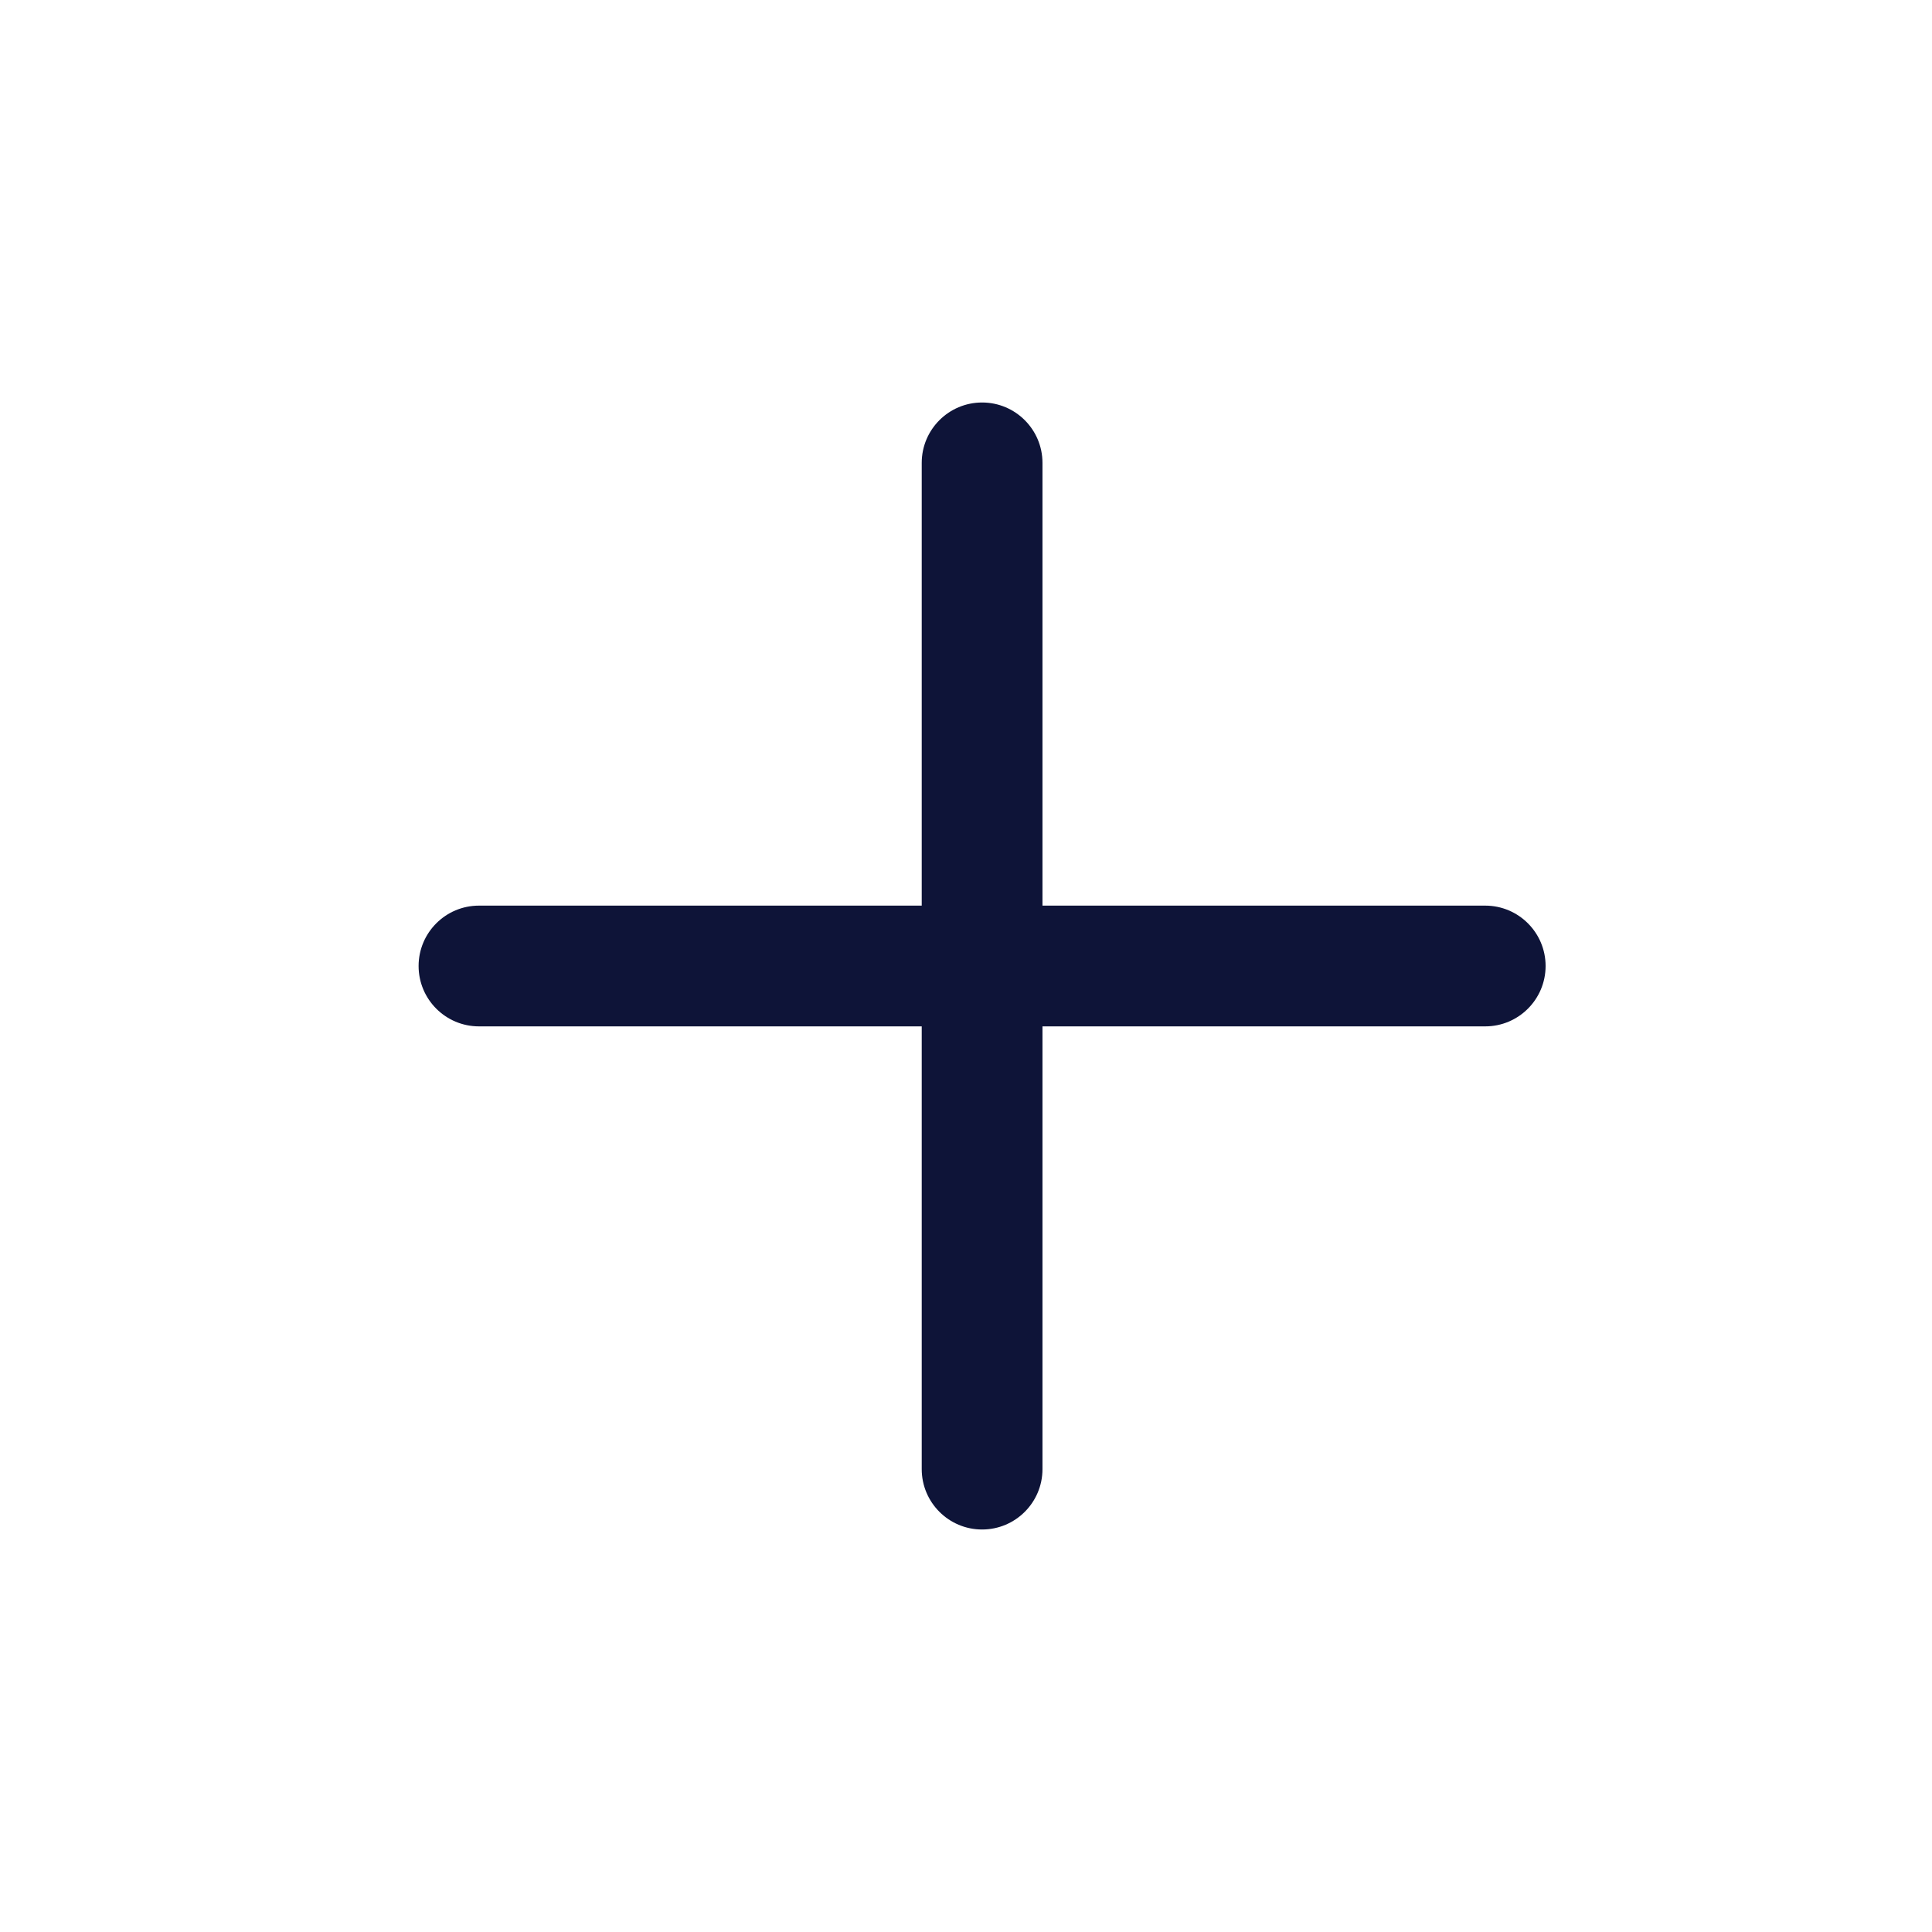
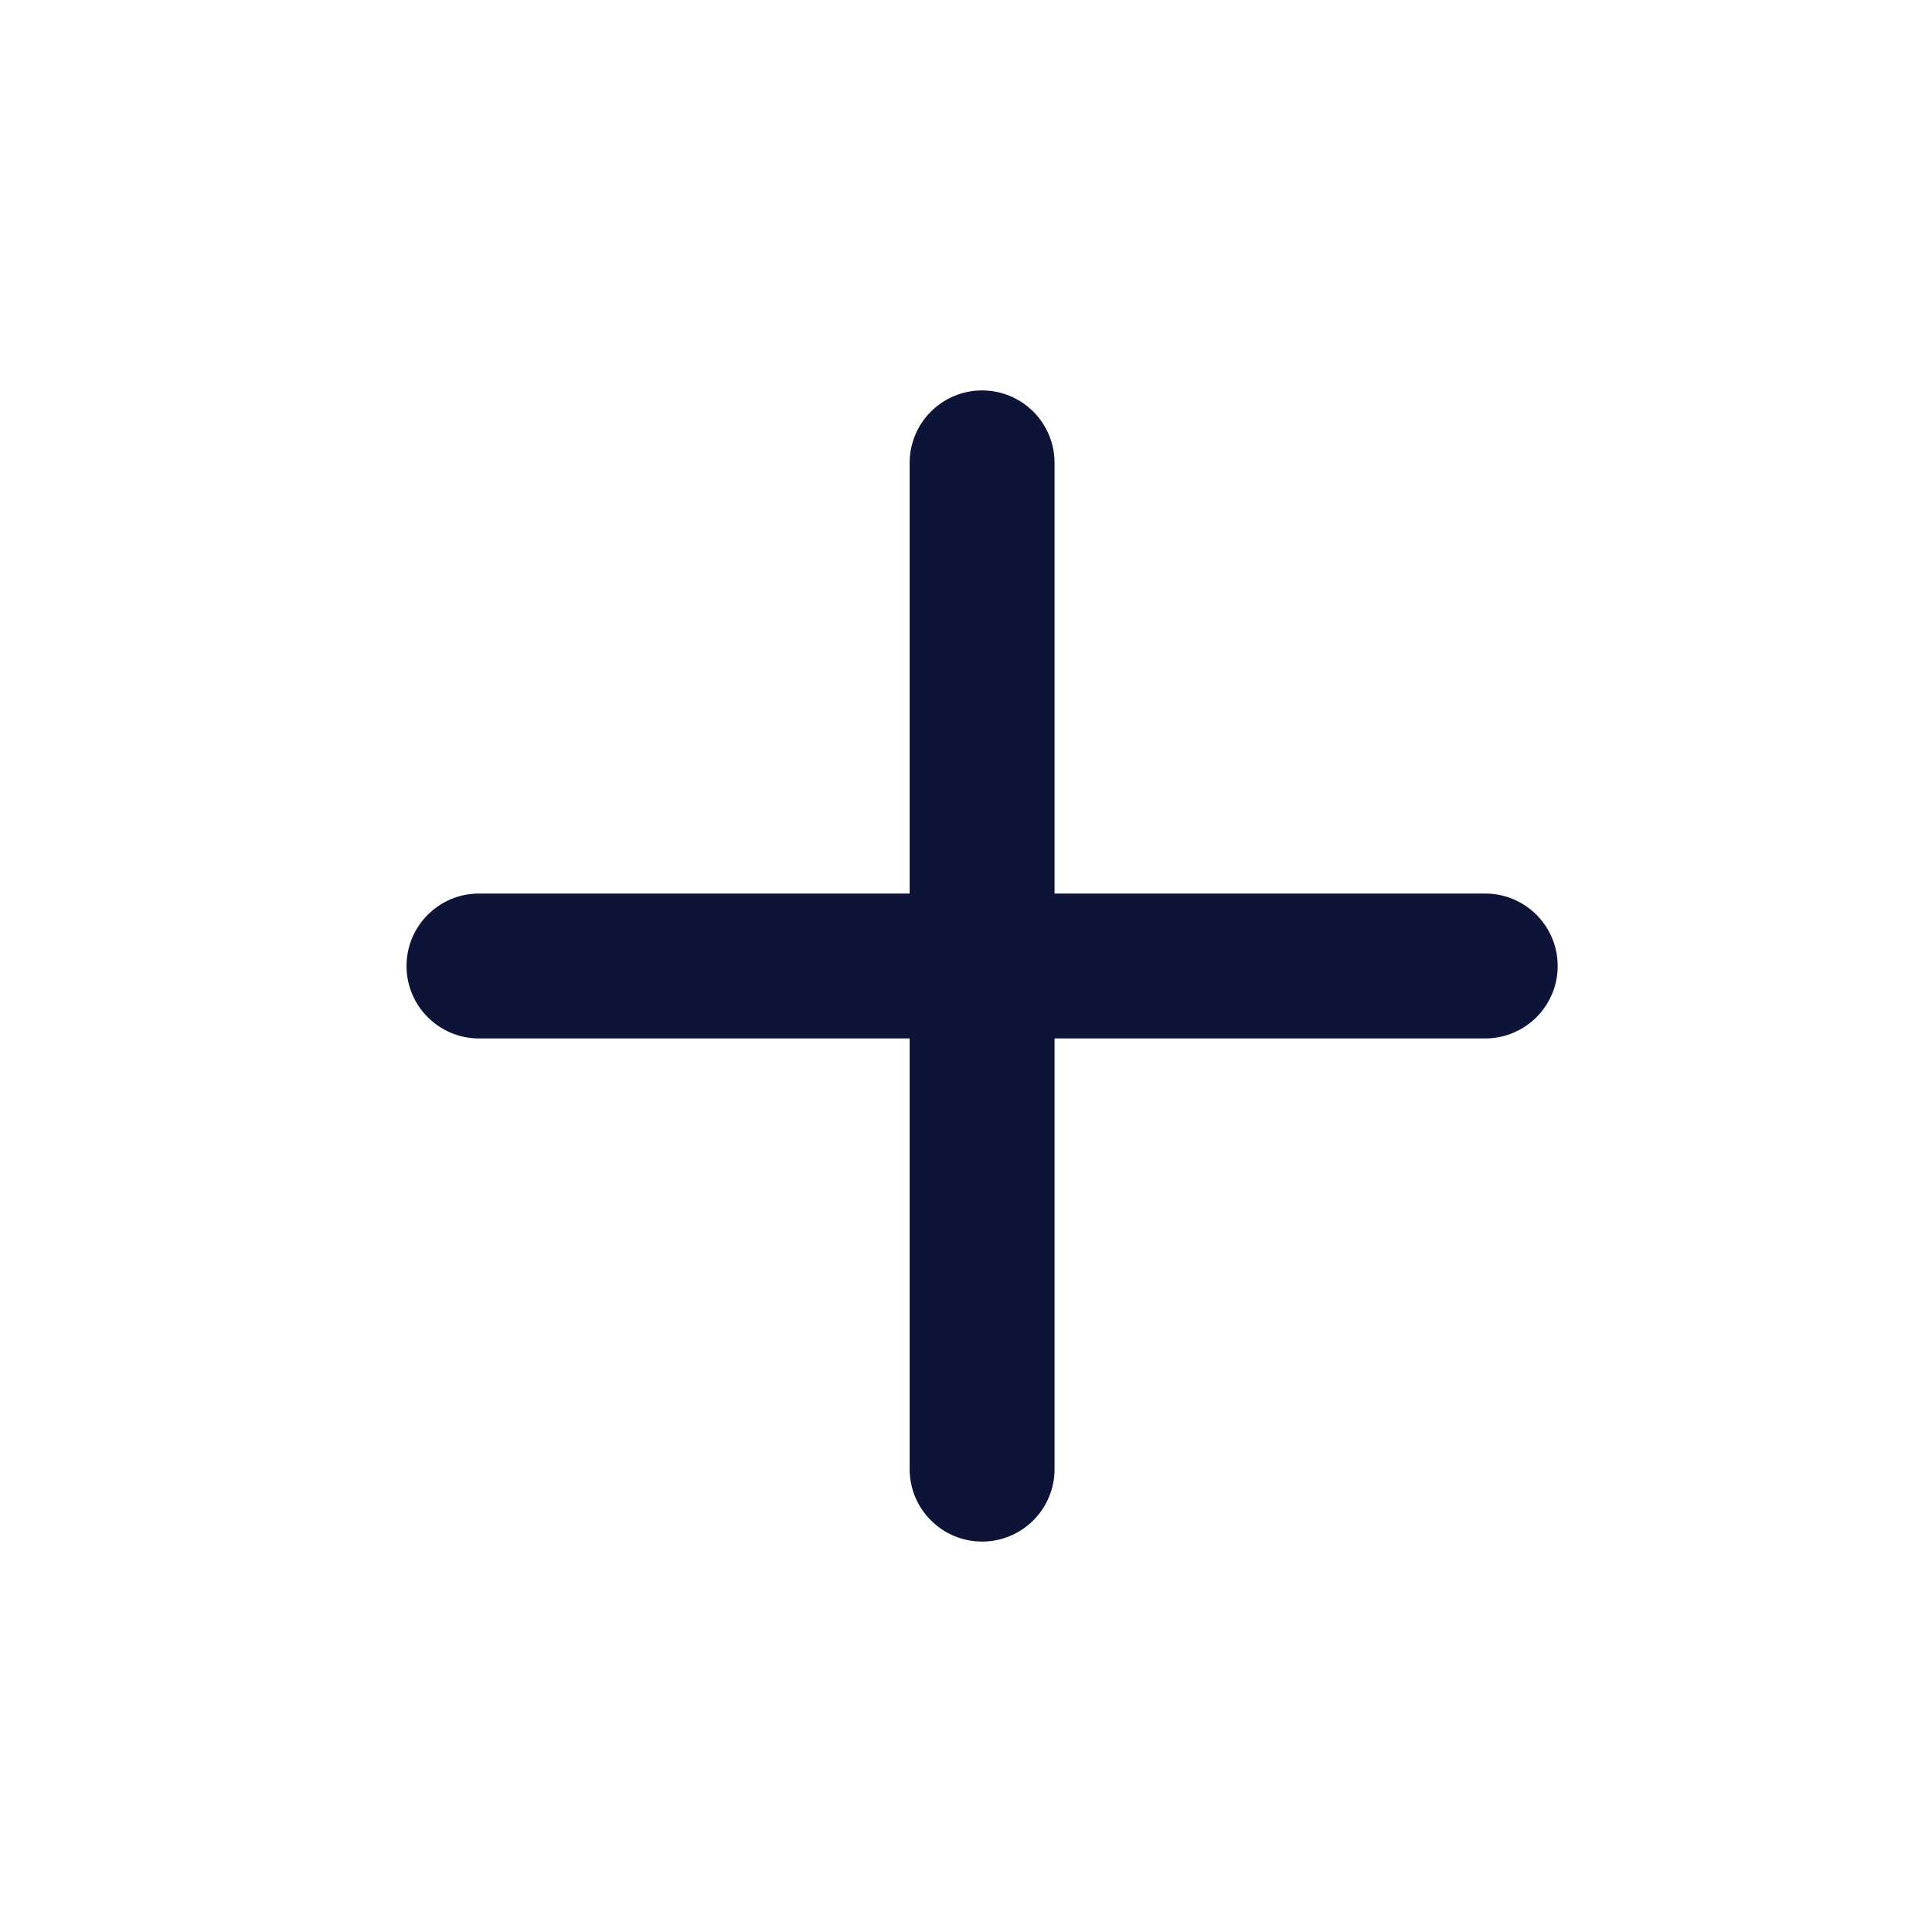
<svg xmlns="http://www.w3.org/2000/svg" width="24" height="24" viewBox="0 0 24 24" fill="none">
-   <path fill-rule="evenodd" clip-rule="evenodd" d="M12.95 5.75C12.95 5.336 12.614 5 12.2 5C11.786 5 11.45 5.336 11.45 5.75V11.25H5.95C5.536 11.25 5.2 11.586 5.2 12C5.2 12.414 5.536 12.75 5.95 12.75H11.45V18.25C11.45 18.664 11.786 19 12.2 19C12.614 19 12.95 18.664 12.95 18.25V12.75H18.45C18.864 12.75 19.2 12.414 19.2 12C19.2 11.586 18.864 11.25 18.45 11.25H12.95V5.75Z" fill="#0E1438" />
+   <path fill-rule="evenodd" clip-rule="evenodd" d="M13.1 5.75C13.1 5.253 12.697 4.85 12.2 4.85C11.703 4.85 11.3 5.253 11.3 5.75V11.1H5.95C5.453 11.1 5.05 11.503 5.05 12C5.05 12.497 5.453 12.9 5.95 12.9H11.3V18.25C11.3 18.747 11.703 19.15 12.2 19.15C12.697 19.15 13.1 18.747 13.1 18.25V12.9H18.45C18.947 12.9 19.35 12.497 19.35 12C19.35 11.503 18.947 11.1 18.45 11.1H13.1V5.75Z" fill="#0E1438" />
</svg>
